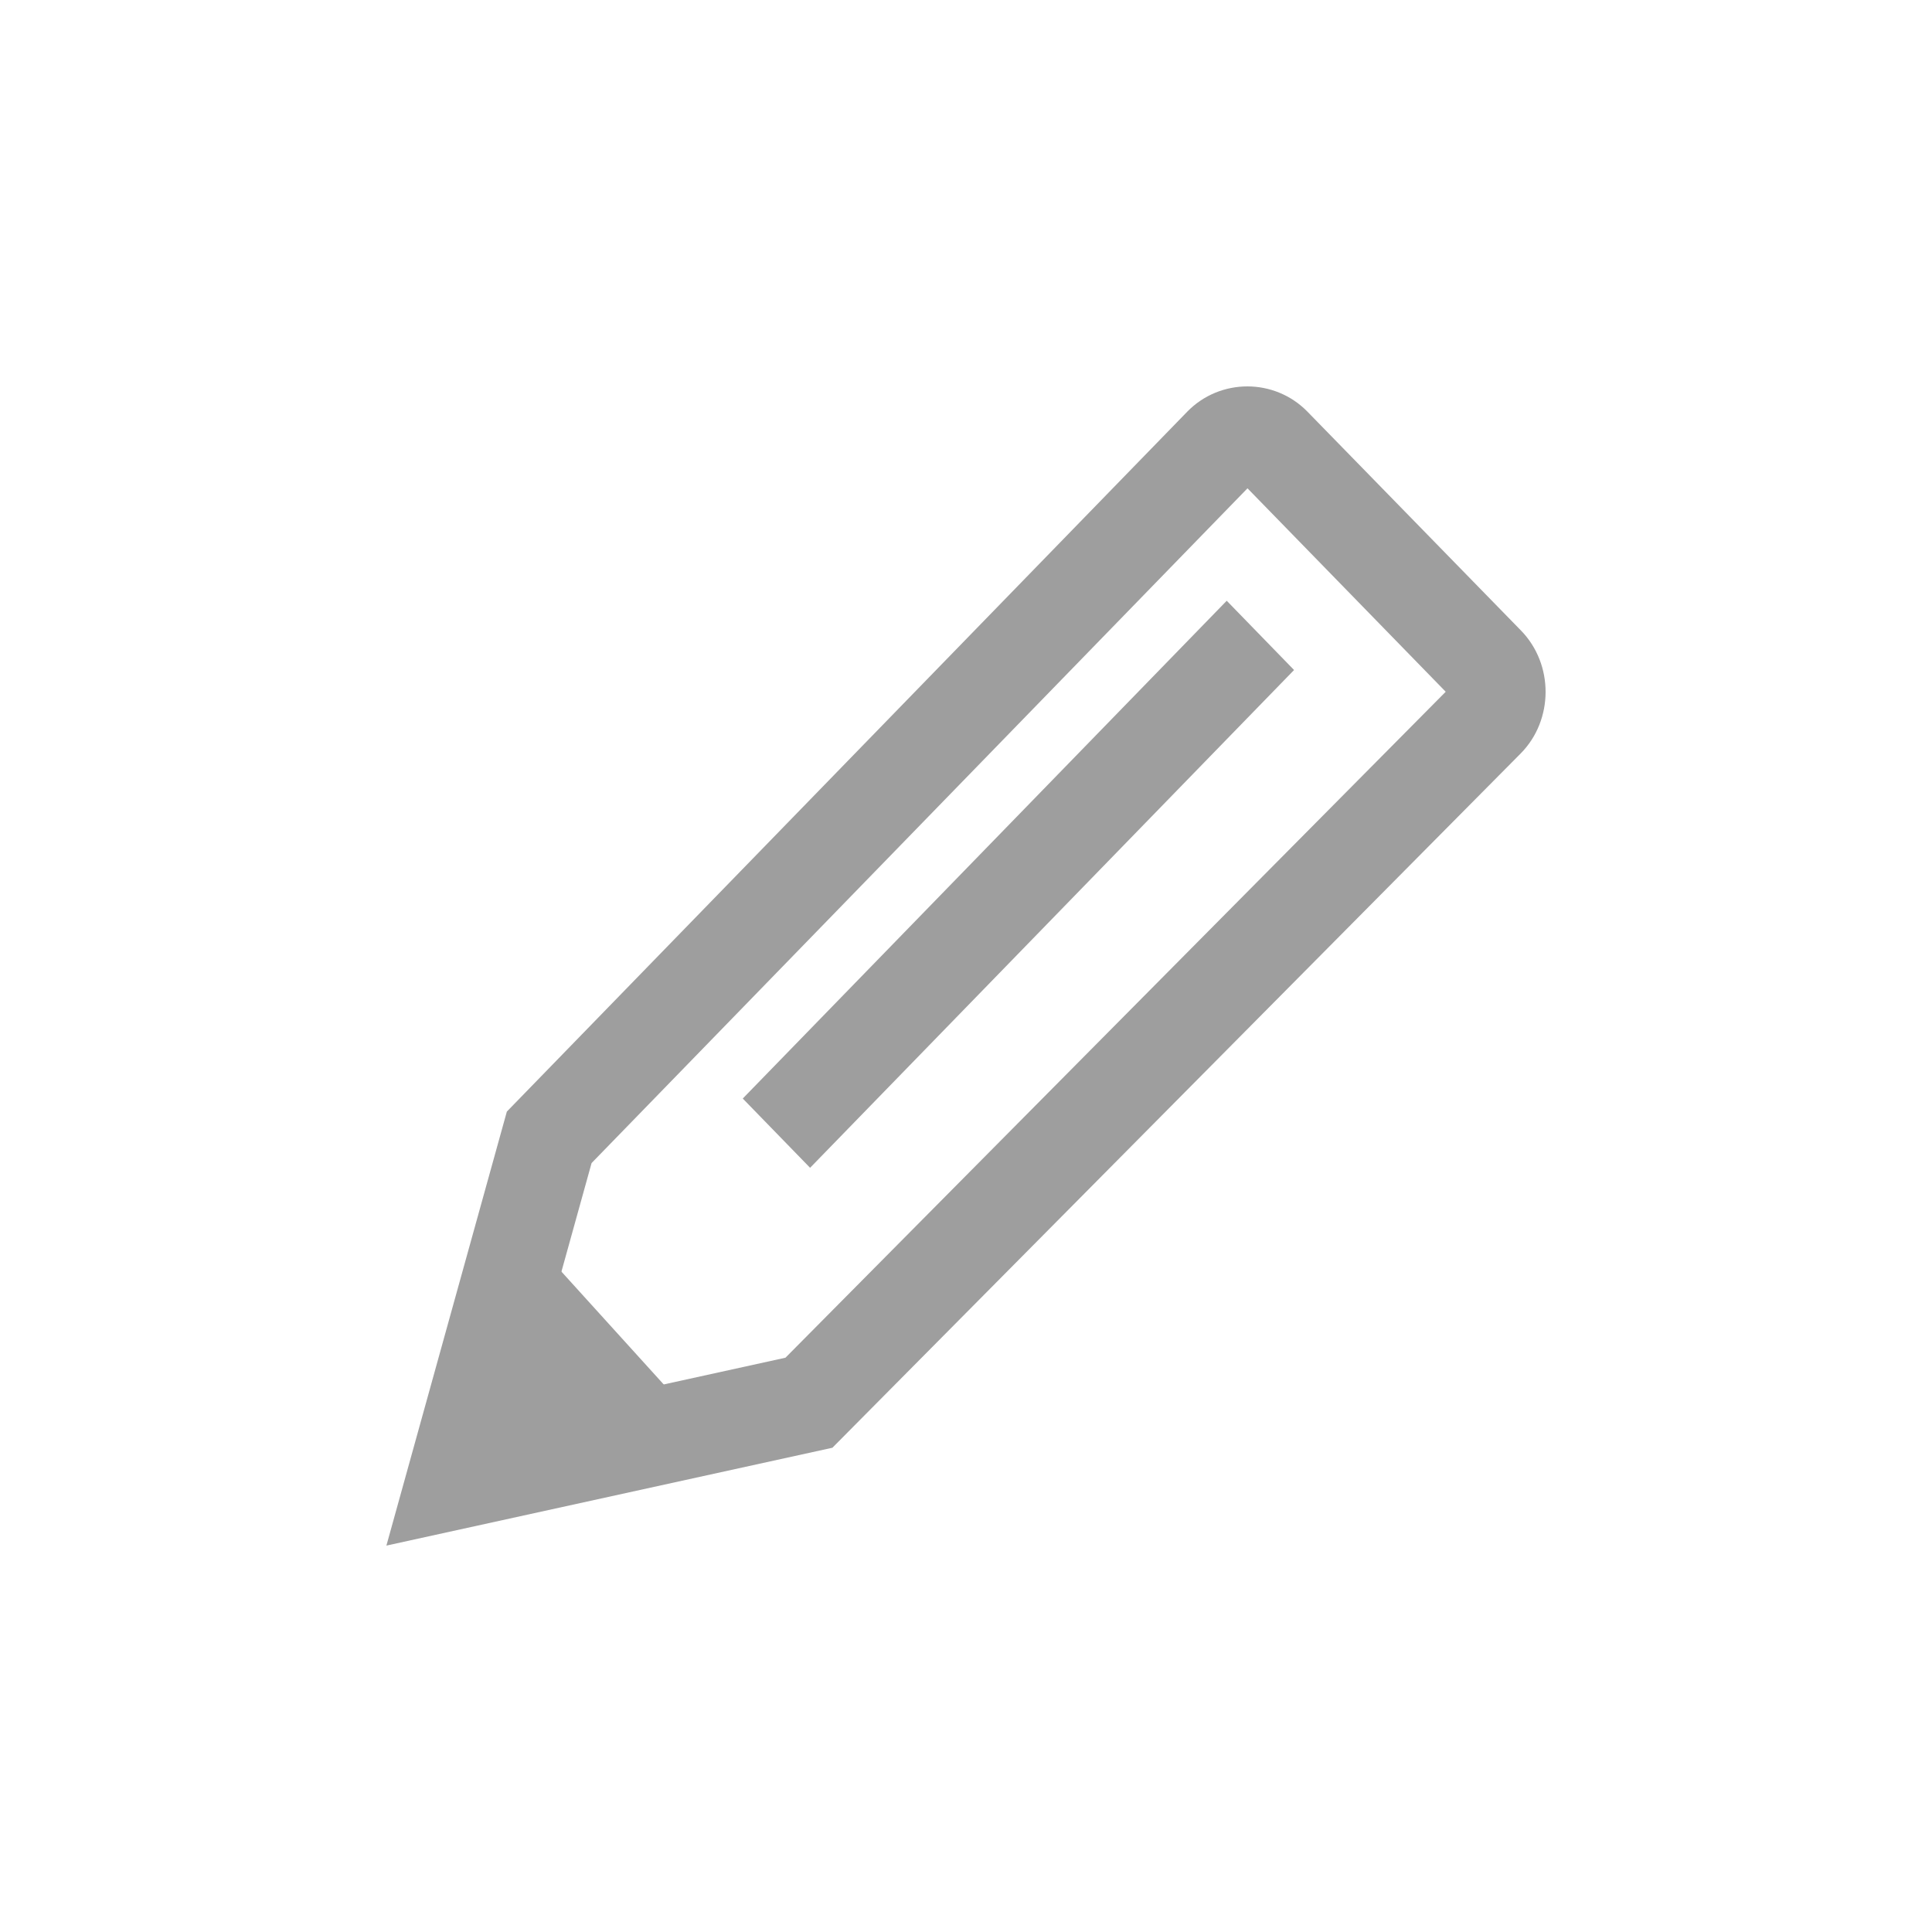
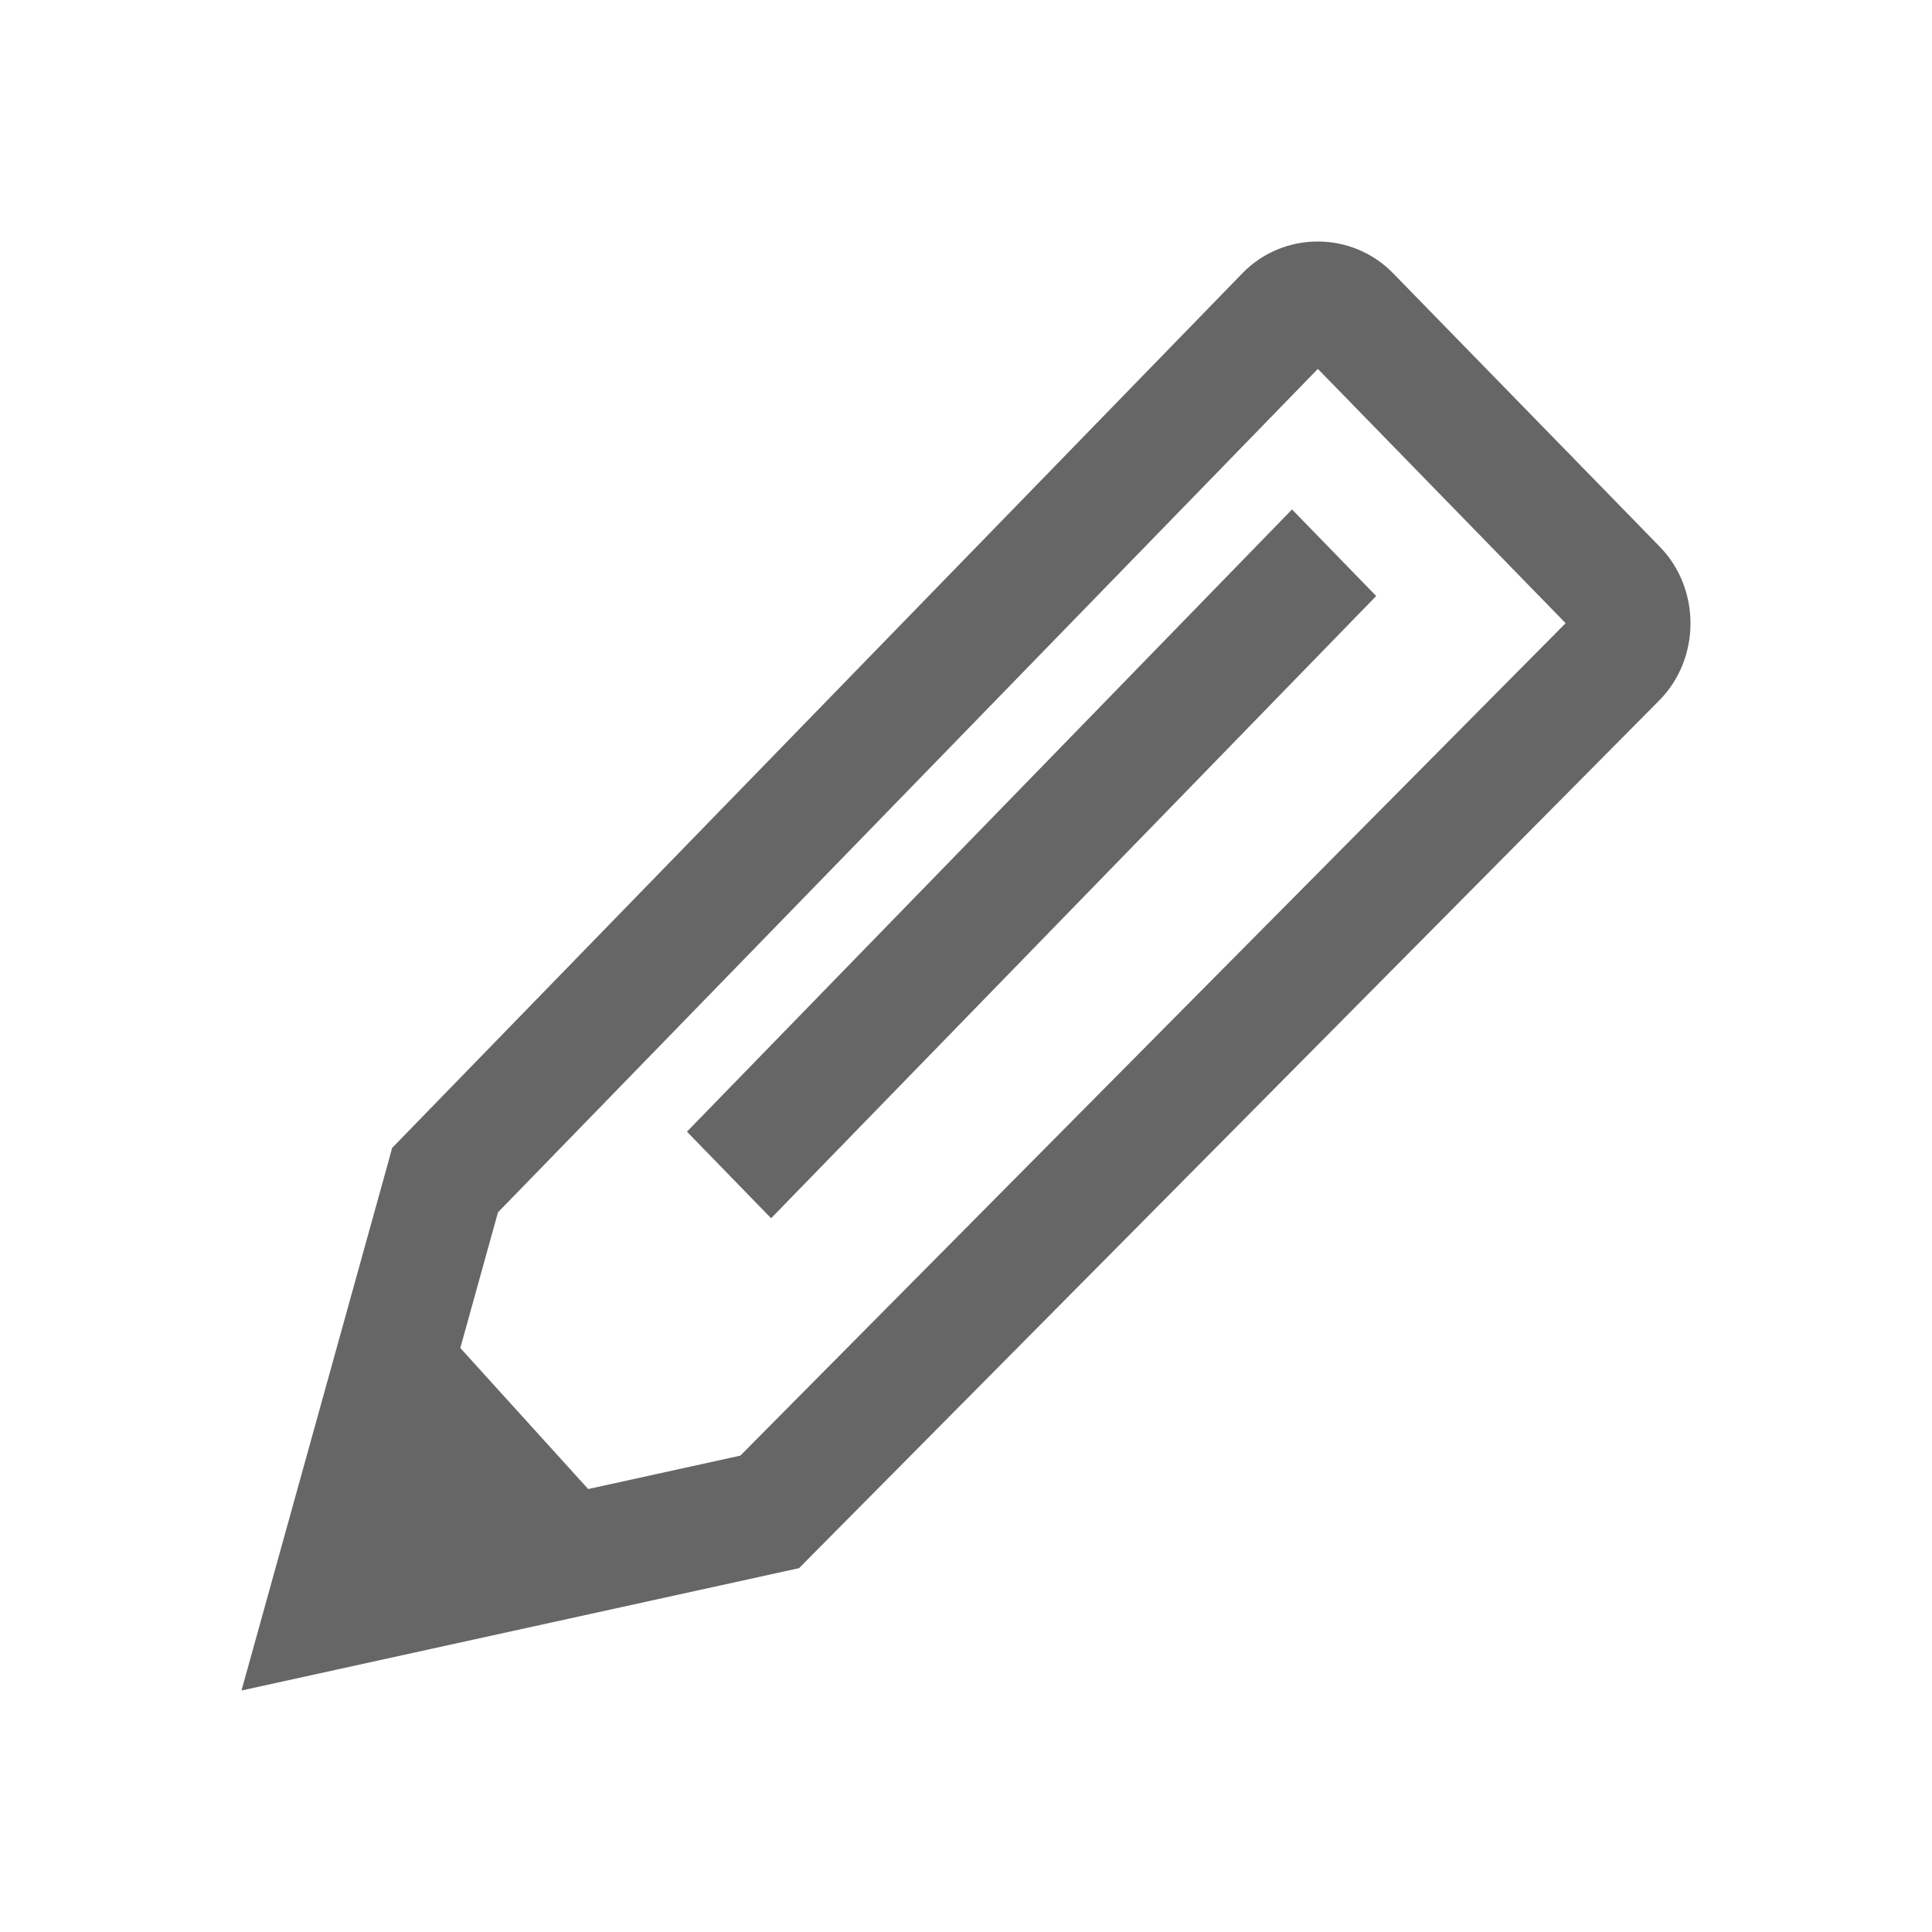
- <svg xmlns="http://www.w3.org/2000/svg" width="20" height="20" viewBox="0 0 20 20" version="1.1" id="svg14">
+ <svg xmlns="http://www.w3.org/2000/svg" width="16" height="16" viewBox="0 0 16 16" version="1.1" id="svg14">
  <defs id="defs6" />
-   <path id="Path-4" d="m 12.912,4 c -0.226,2.013e-4 -0.453,0.088 -0.622,0.262 L 5.247,11.507 5.212,11.633 4,16 8.617,14.987 15.741,7.801 c 0.344,-0.347 0.345,-0.925 0.004,-1.274 L 13.534,4.261 C 13.364,4.087 13.138,4 12.912,4 Z m 0.002,1.055 2.052,2.106 -6.835,6.894 -2.733,0.6 0.726,-2.615 z" style="color:#000000;font-style:normal;font-variant:normal;font-weight:normal;font-stretch:normal;font-size:medium;line-height:normal;font-family:sans-serif;font-variant-ligatures:normal;font-variant-position:normal;font-variant-caps:normal;font-variant-numeric:normal;font-variant-alternates:normal;font-feature-settings:normal;text-indent:0;text-align:start;text-decoration:none;text-decoration-line:none;text-decoration-style:solid;text-decoration-color:#000000;letter-spacing:normal;word-spacing:normal;text-transform:none;writing-mode:lr-tb;direction:ltr;text-orientation:mixed;dominant-baseline:auto;baseline-shift:baseline;text-anchor:start;white-space:normal;shape-padding:0;clip-rule:nonzero;display:inline;overflow:visible;visibility:visible;opacity:1;isolation:auto;mix-blend-mode:normal;color-interpolation:sRGB;color-interpolation-filters:linearRGB;solid-color:#000000;solid-opacity:1;vector-effect:none;fill:#9e9e9e;fill-opacity:1;fill-rule:nonzero;stroke:none;stroke-width:1;stroke-linecap:butt;stroke-linejoin:miter;stroke-miterlimit:4;stroke-dasharray:none;stroke-dashoffset:0;stroke-opacity:1;color-rendering:auto;image-rendering:auto;shape-rendering:auto;text-rendering:auto;enable-background:accumulate" />
-   <path id="Path-12" d="M 12.699,6.219 7.689,11.372 8.386,12.089 13.396,6.936 Z" style="color:#000000;font-style:normal;font-variant:normal;font-weight:normal;font-stretch:normal;font-size:medium;line-height:normal;font-family:sans-serif;font-variant-ligatures:normal;font-variant-position:normal;font-variant-caps:normal;font-variant-numeric:normal;font-variant-alternates:normal;font-feature-settings:normal;text-indent:0;text-align:start;text-decoration:none;text-decoration-line:none;text-decoration-style:solid;text-decoration-color:#000000;letter-spacing:normal;word-spacing:normal;text-transform:none;writing-mode:lr-tb;direction:ltr;text-orientation:mixed;dominant-baseline:auto;baseline-shift:baseline;text-anchor:start;white-space:normal;shape-padding:0;clip-rule:nonzero;display:inline;overflow:visible;visibility:visible;opacity:1;isolation:auto;mix-blend-mode:normal;color-interpolation:sRGB;color-interpolation-filters:linearRGB;solid-color:#000000;solid-opacity:1;vector-effect:none;fill:#9e9e9e;fill-opacity:1;fill-rule:nonzero;stroke:none;stroke-width:1;stroke-linecap:butt;stroke-linejoin:miter;stroke-miterlimit:4;stroke-dasharray:none;stroke-dashoffset:0;stroke-opacity:1;color-rendering:auto;image-rendering:auto;shape-rendering:auto;text-rendering:auto;enable-background:accumulate" />
-   <polygon style="fill:#9e9e9e;fill-opacity:1;fill-rule:evenodd;stroke:none;stroke-width:1.285" points="1.67,13.969 2.461,11.466 4.244,13.378 " id="Path-14" transform="matrix(0.767559,0,0,0.7895142,3.773153,3.946034)" />
+   <path id="Path-4" d="m 10.912,2 c -0.226,2.013e-4 -0.453,0.088 -0.622,0.262 L 3.247,9.507 3.213,9.633 2,14 6.617,12.987 13.741,5.801 c 0.344,-0.347 0.345,-0.925 0.004,-1.274 L 11.535,2.261 C 11.365,2.087 11.138,2 10.912,2 Z m 0.002,1.055 2.052,2.106 -6.835,6.894 -2.733,0.6 0.726,-2.615 z" style="color:#000000;font-style:normal;font-variant:normal;font-weight:normal;font-stretch:normal;font-size:medium;line-height:normal;font-family:sans-serif;font-variant-ligatures:normal;font-variant-position:normal;font-variant-caps:normal;font-variant-numeric:normal;font-variant-alternates:normal;font-feature-settings:normal;text-indent:0;text-align:start;text-decoration:none;text-decoration-line:none;text-decoration-style:solid;text-decoration-color:#000000;letter-spacing:normal;word-spacing:normal;text-transform:none;writing-mode:lr-tb;direction:ltr;text-orientation:mixed;dominant-baseline:auto;baseline-shift:baseline;text-anchor:start;white-space:normal;shape-padding:0;clip-rule:nonzero;display:inline;overflow:visible;visibility:visible;opacity:1;isolation:auto;mix-blend-mode:normal;color-interpolation:sRGB;color-interpolation-filters:linearRGB;solid-color:#000000;solid-opacity:1;vector-effect:none;fill:#666666;fill-opacity:1;fill-rule:nonzero;stroke:none;stroke-width:1;stroke-linecap:butt;stroke-linejoin:miter;stroke-miterlimit:4;stroke-dasharray:none;stroke-dashoffset:0;stroke-opacity:1;color-rendering:auto;image-rendering:auto;shape-rendering:auto;text-rendering:auto;enable-background:accumulate" />
+   <path id="Path-12" d="M 10.7,4.219 5.689,9.372 6.386,10.089 11.397,4.936 Z" style="color:#000000;font-style:normal;font-variant:normal;font-weight:normal;font-stretch:normal;font-size:medium;line-height:normal;font-family:sans-serif;font-variant-ligatures:normal;font-variant-position:normal;font-variant-caps:normal;font-variant-numeric:normal;font-variant-alternates:normal;font-feature-settings:normal;text-indent:0;text-align:start;text-decoration:none;text-decoration-line:none;text-decoration-style:solid;text-decoration-color:#000000;letter-spacing:normal;word-spacing:normal;text-transform:none;writing-mode:lr-tb;direction:ltr;text-orientation:mixed;dominant-baseline:auto;baseline-shift:baseline;text-anchor:start;white-space:normal;shape-padding:0;clip-rule:nonzero;display:inline;overflow:visible;visibility:visible;opacity:1;isolation:auto;mix-blend-mode:normal;color-interpolation:sRGB;color-interpolation-filters:linearRGB;solid-color:#000000;solid-opacity:1;vector-effect:none;fill:#666666;fill-opacity:1;fill-rule:nonzero;stroke:none;stroke-width:1;stroke-linecap:butt;stroke-linejoin:miter;stroke-miterlimit:4;stroke-dasharray:none;stroke-dashoffset:0;stroke-opacity:1;color-rendering:auto;image-rendering:auto;shape-rendering:auto;text-rendering:auto;enable-background:accumulate" />
+   <polygon style="fill:#666666;fill-opacity:1;fill-rule:evenodd;stroke:none;stroke-width:1.285" points="4.244,13.378 1.67,13.969 2.461,11.466 " id="Path-14" transform="matrix(0.767559,0,0,0.7895142,1.77363,1.946029)" />
</svg>
